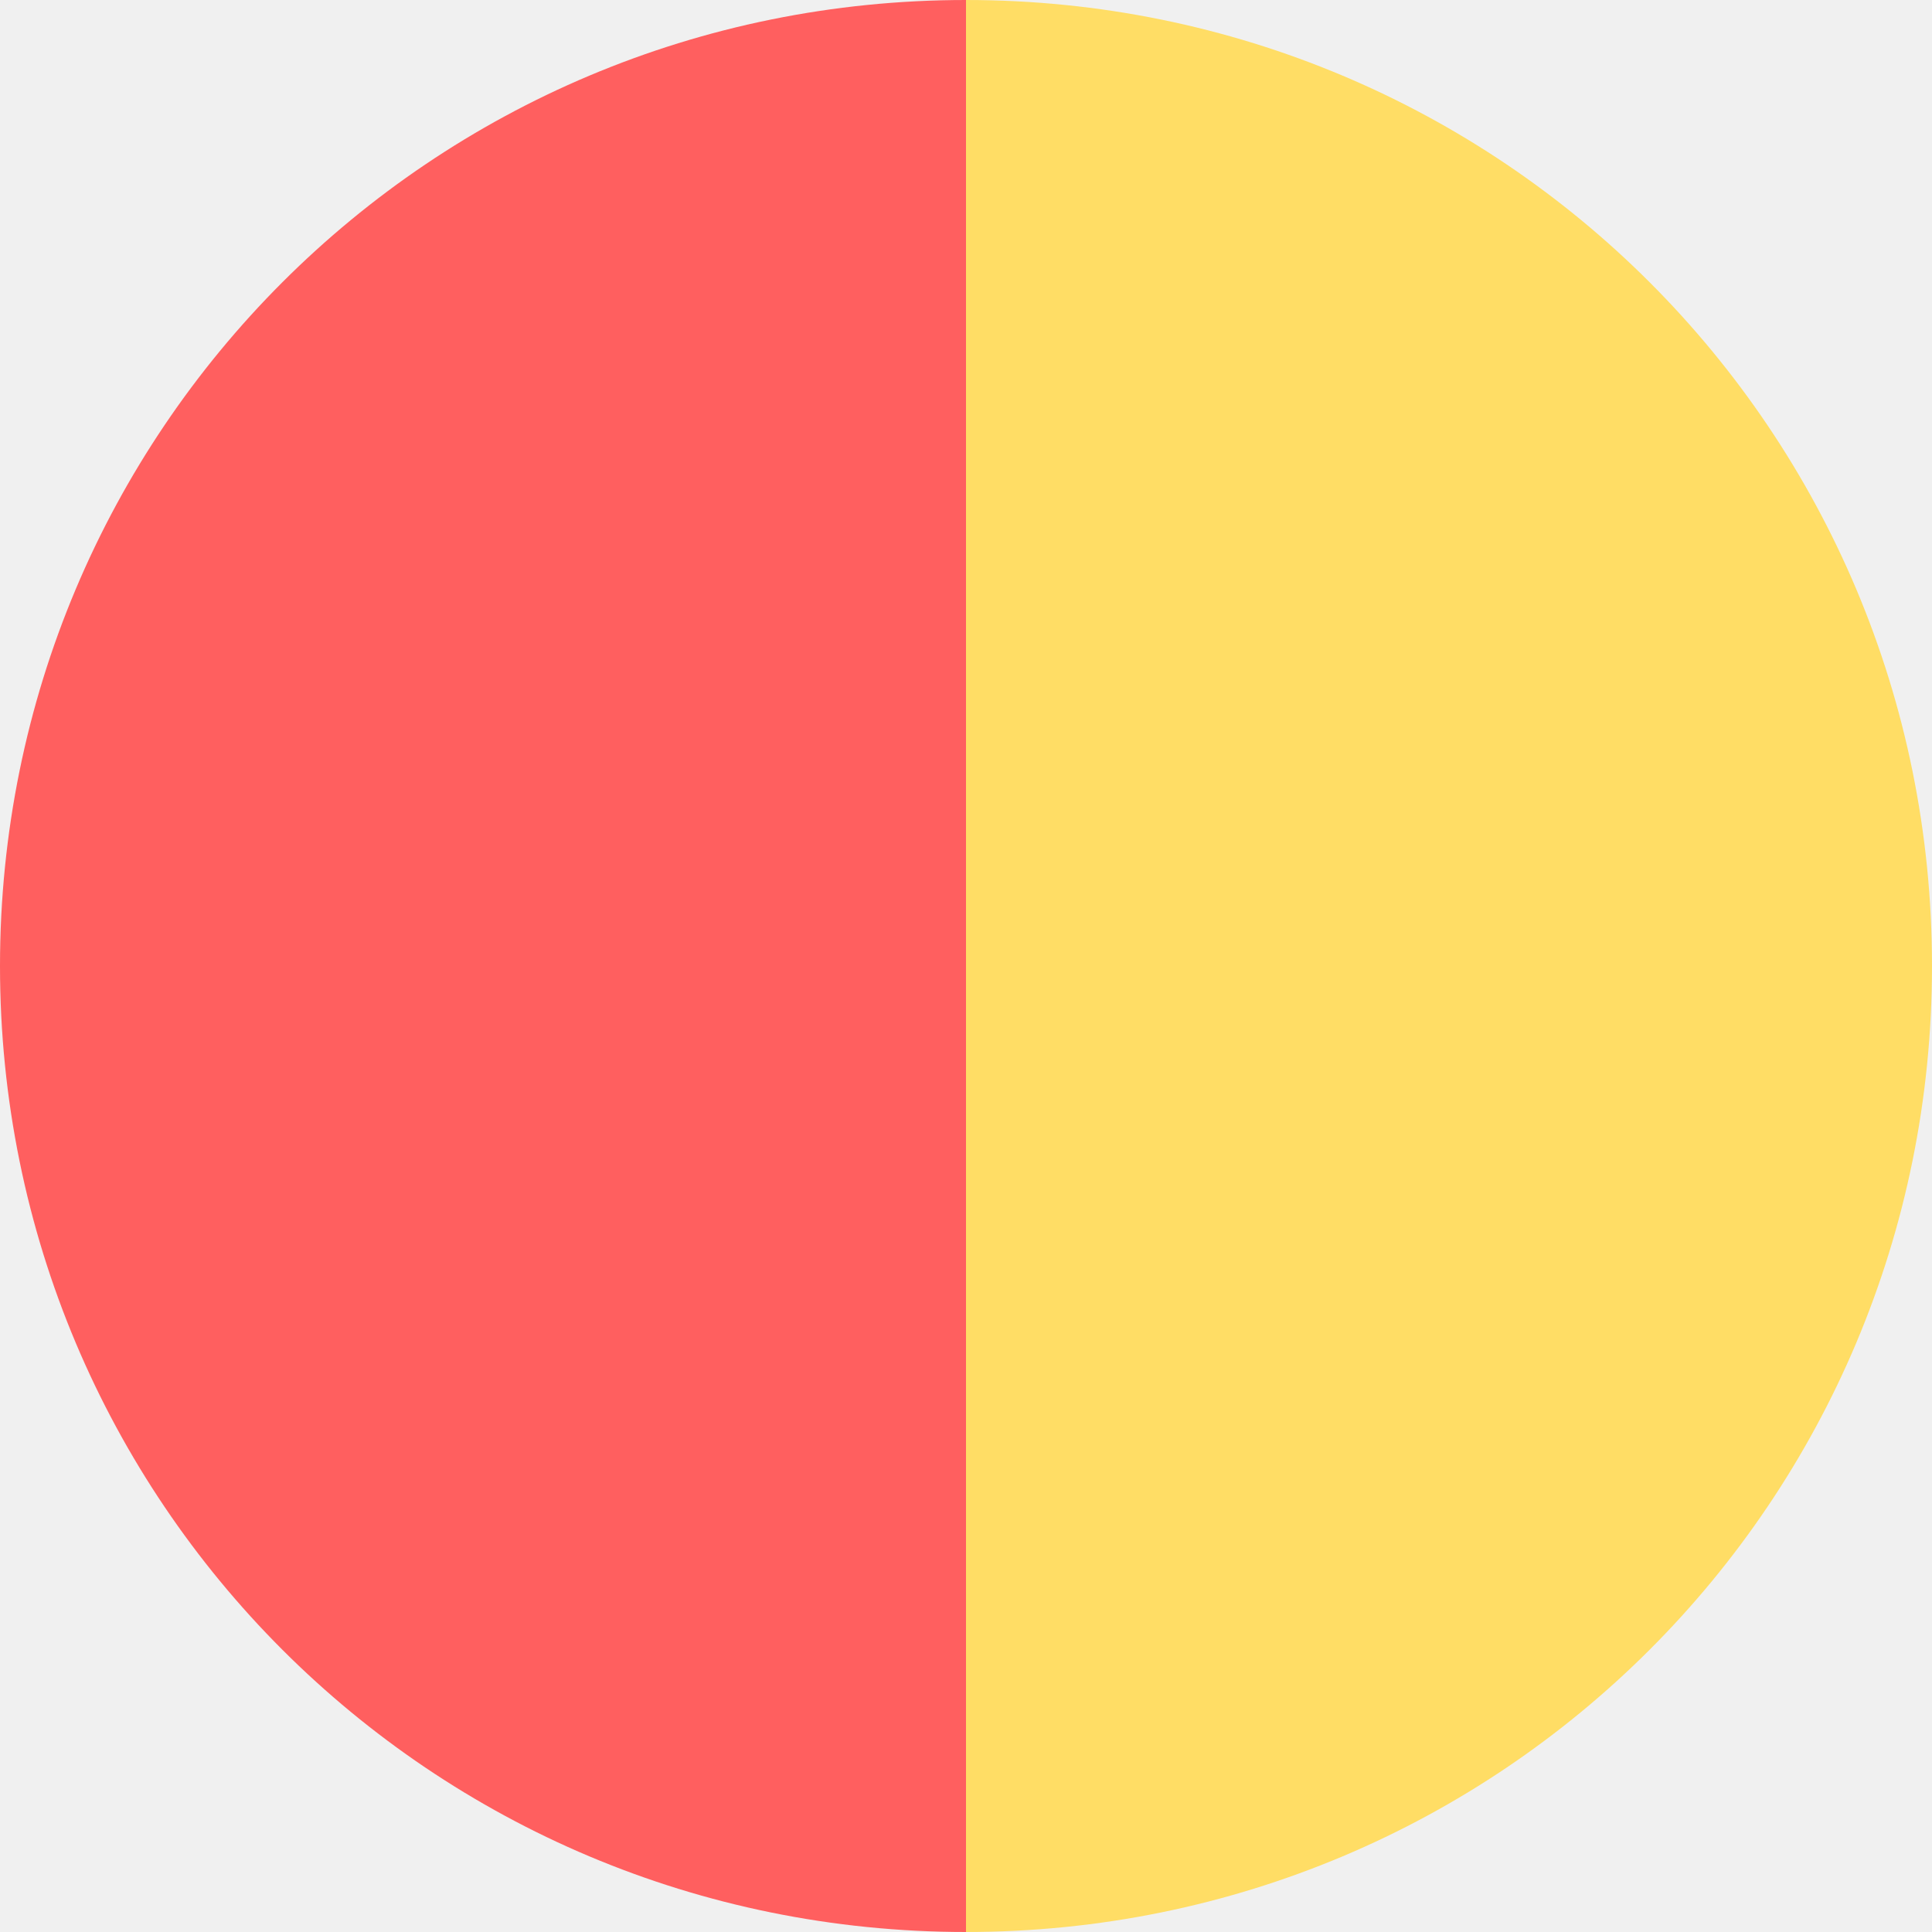
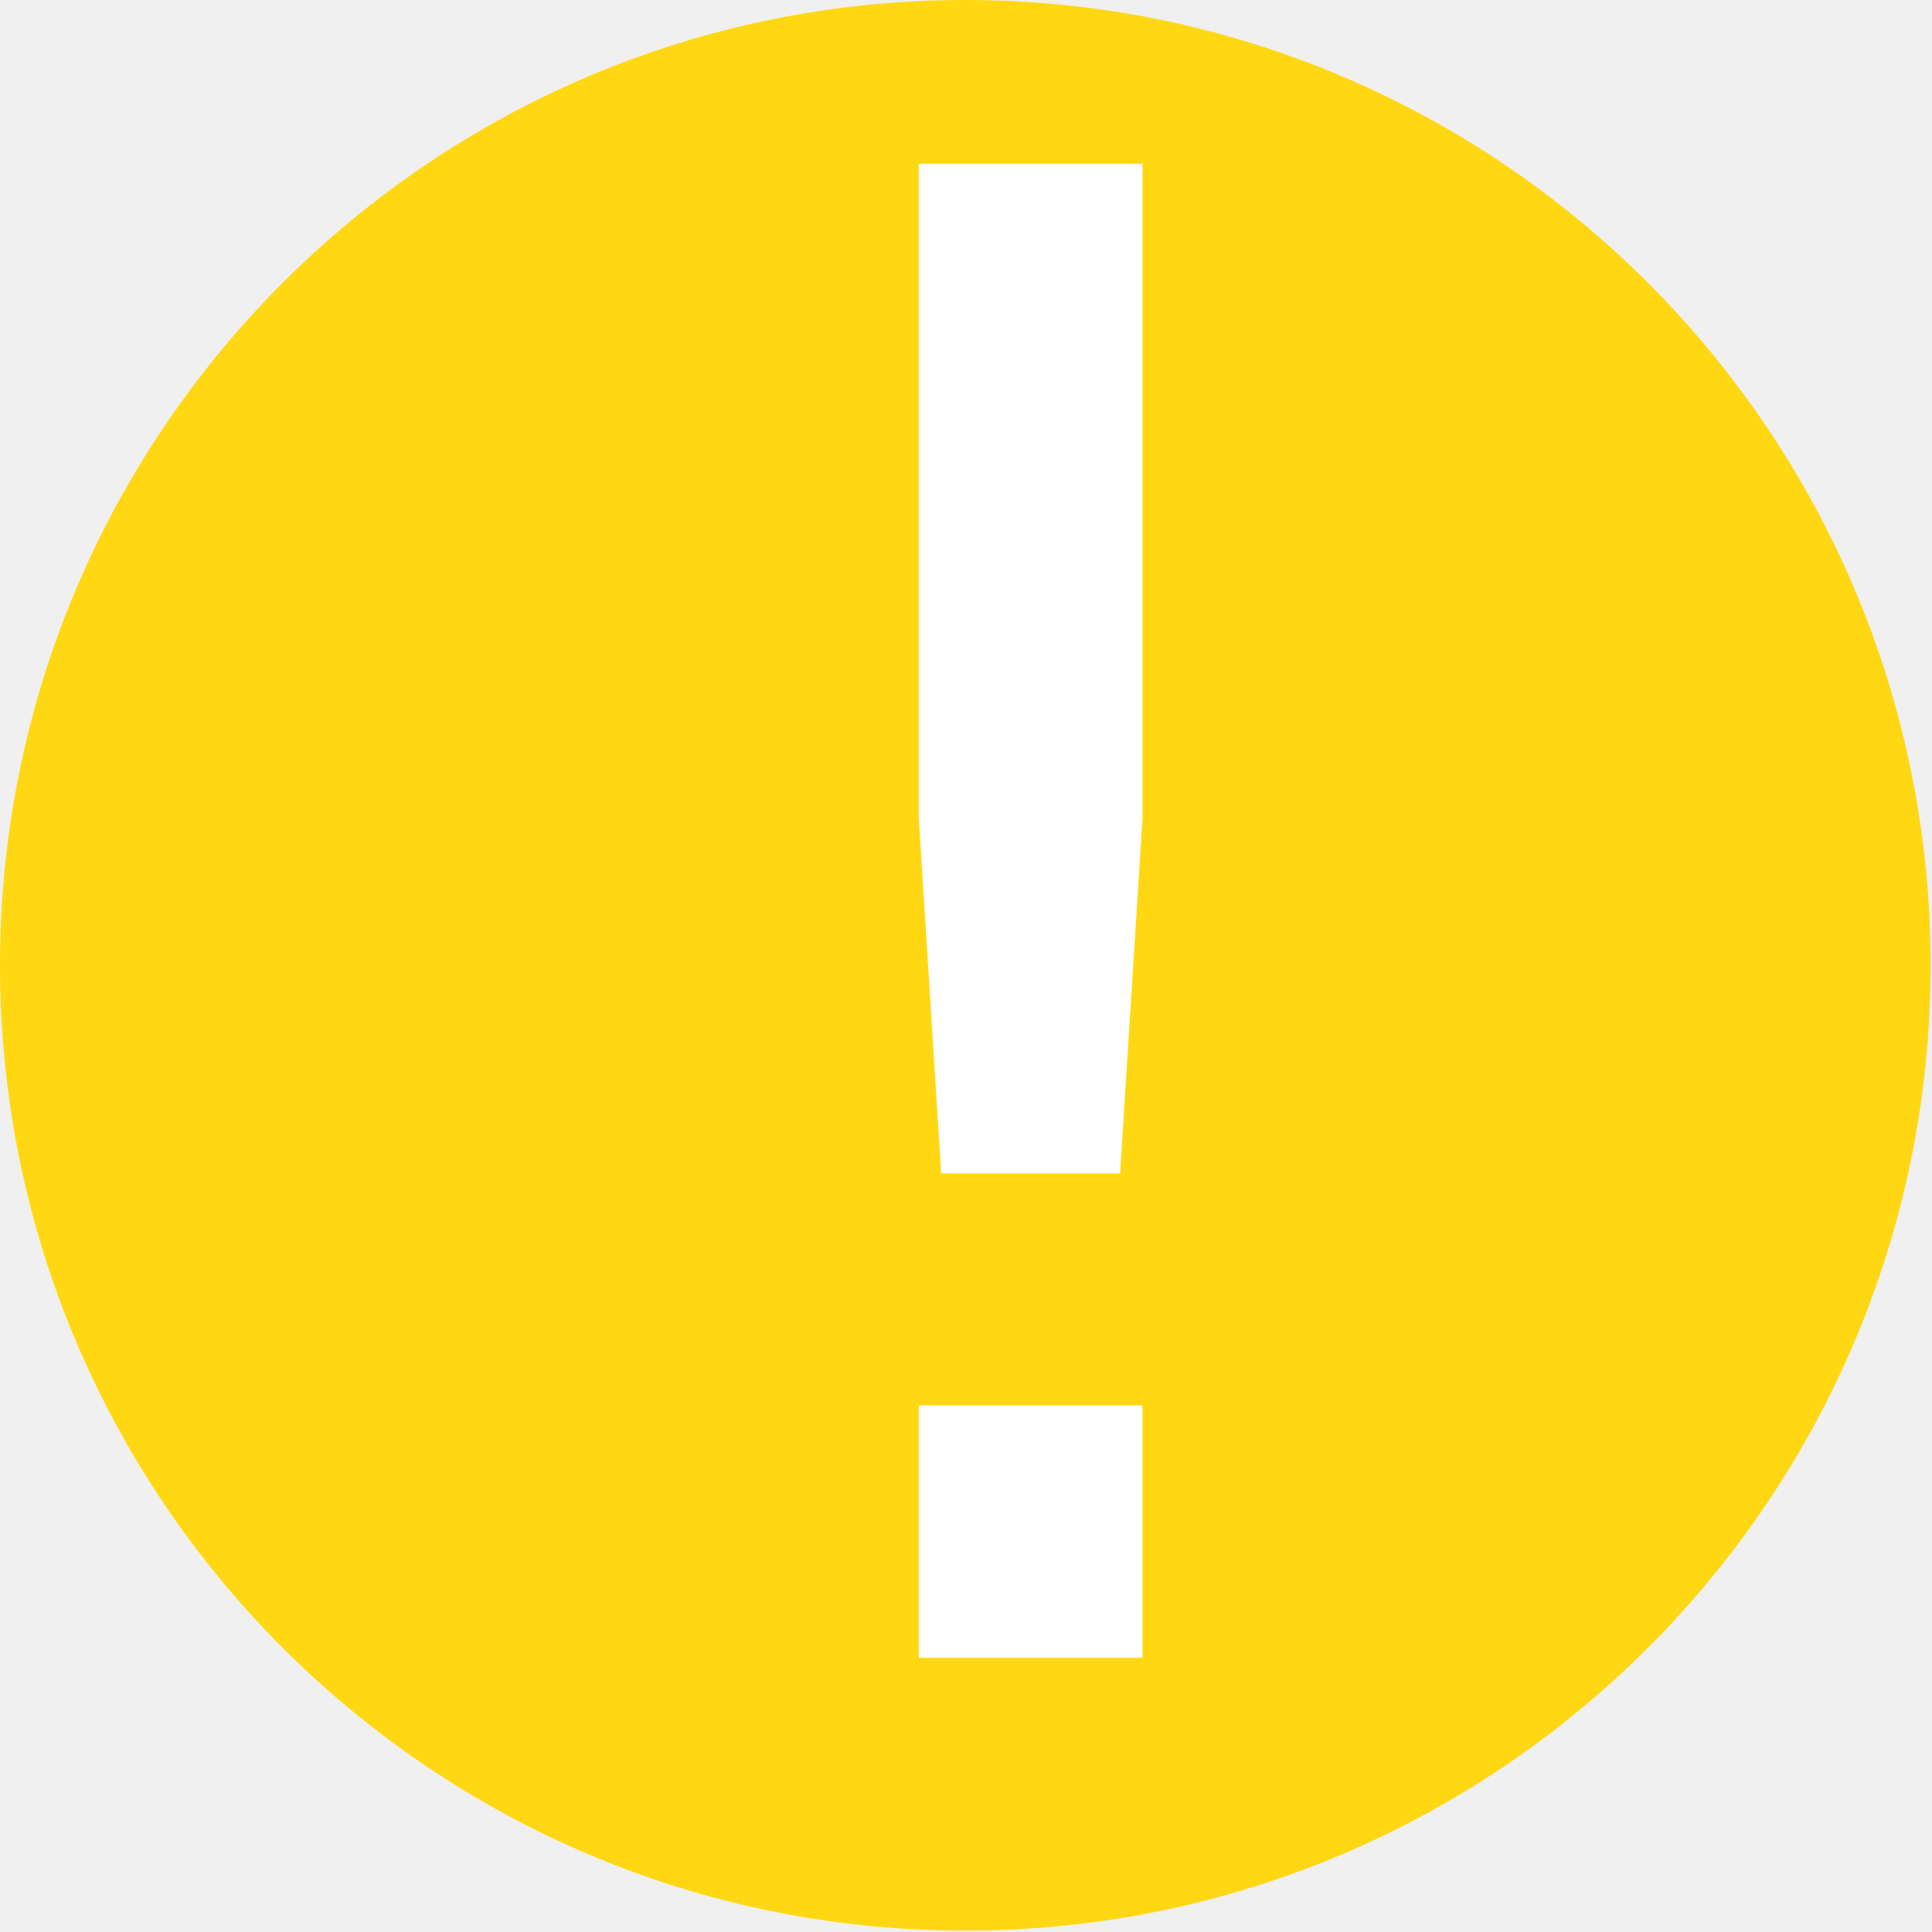
- <svg xmlns="http://www.w3.org/2000/svg" height="8" viewBox="0 0 8 8" width="8">
-   <path d="m4 0c-2.216 0-4 1.784-4 4s1.784 4 4 4z" fill="#ff5f5f" />
-   <path d="m4 0c2.216 0 4 1.784 4 4s-1.784 4-4 4z" fill="#ffdd65" />
+ <svg xmlns="http://www.w3.org/2000/svg" height="16" viewBox="0 0 4.233 4.233" width="16">
+   <circle cx="2.115" cy="2.115" fill="#ffd813" r="2.115" stroke-width=".414" />
+   <text fill="#fff" font-family="Consolas" font-size="4.7" stroke-width=".051" transform="scale(1.04536 .9566078)" x=".74" y="3.796">
+     <tspan fill="#fff" font-family="Consolas" font-size="4.7" stroke-width=".051" x=".74" y="3.796">!</tspan>
+   </text>
</svg>
